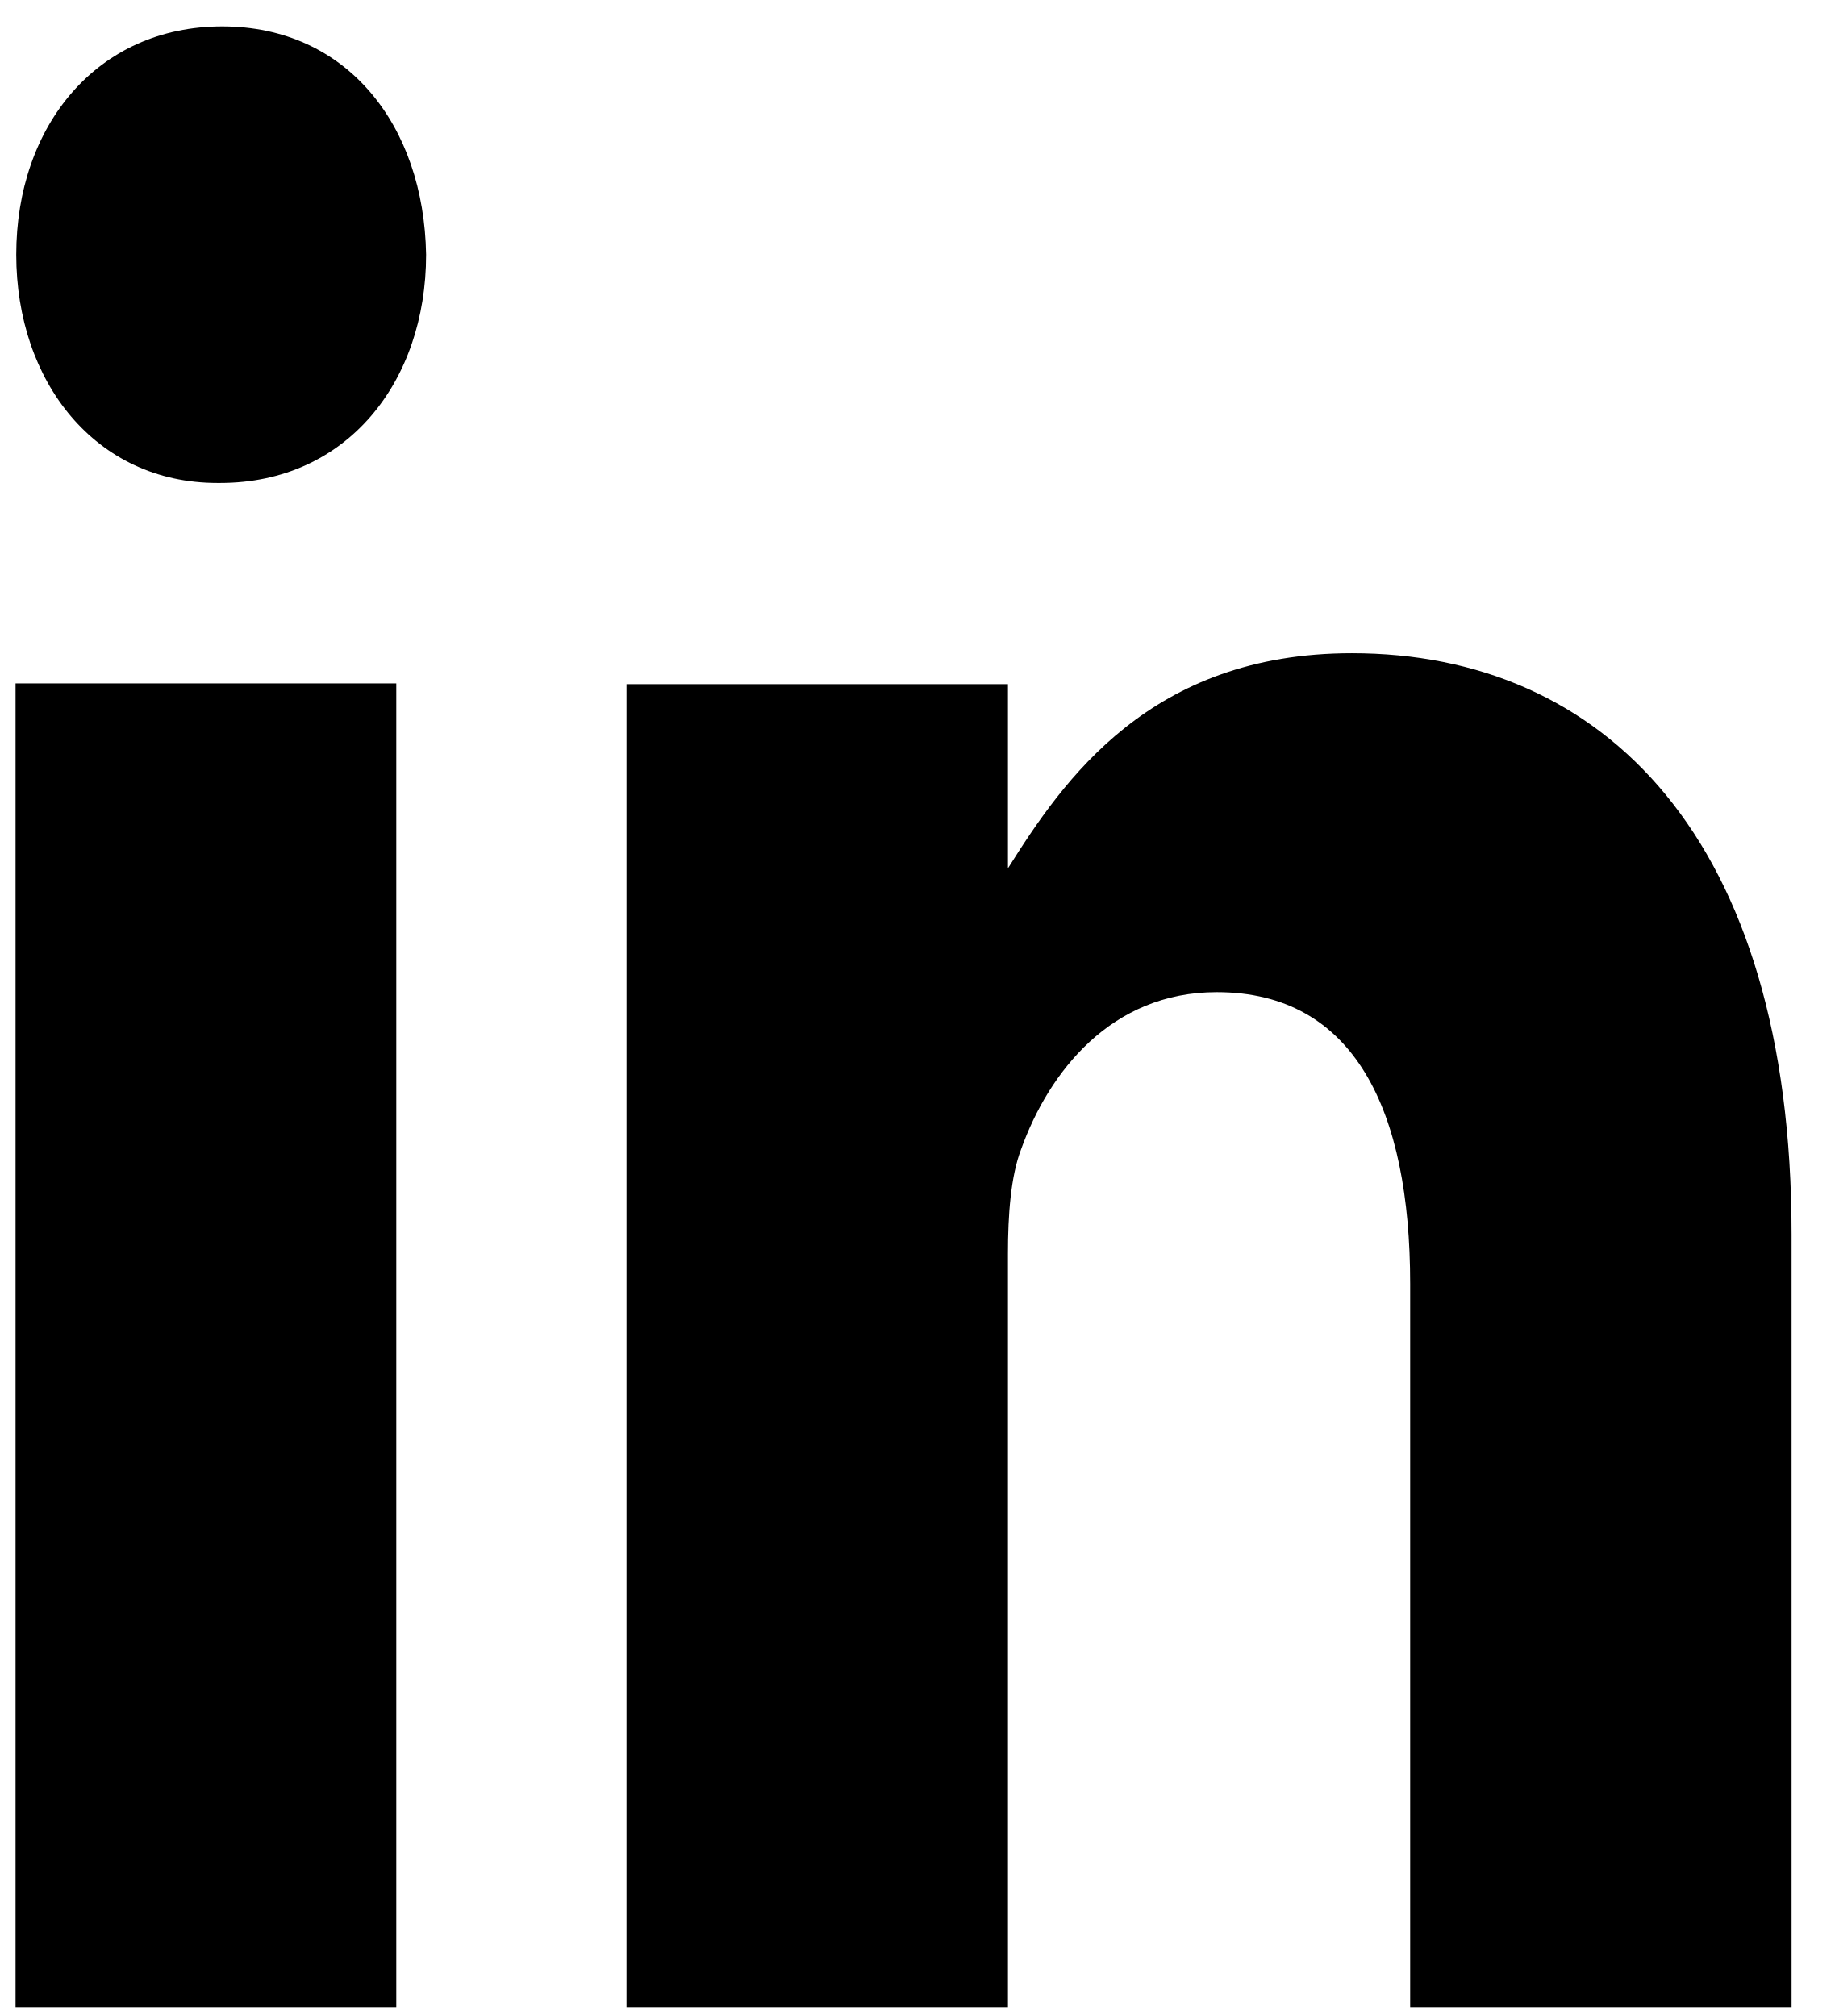
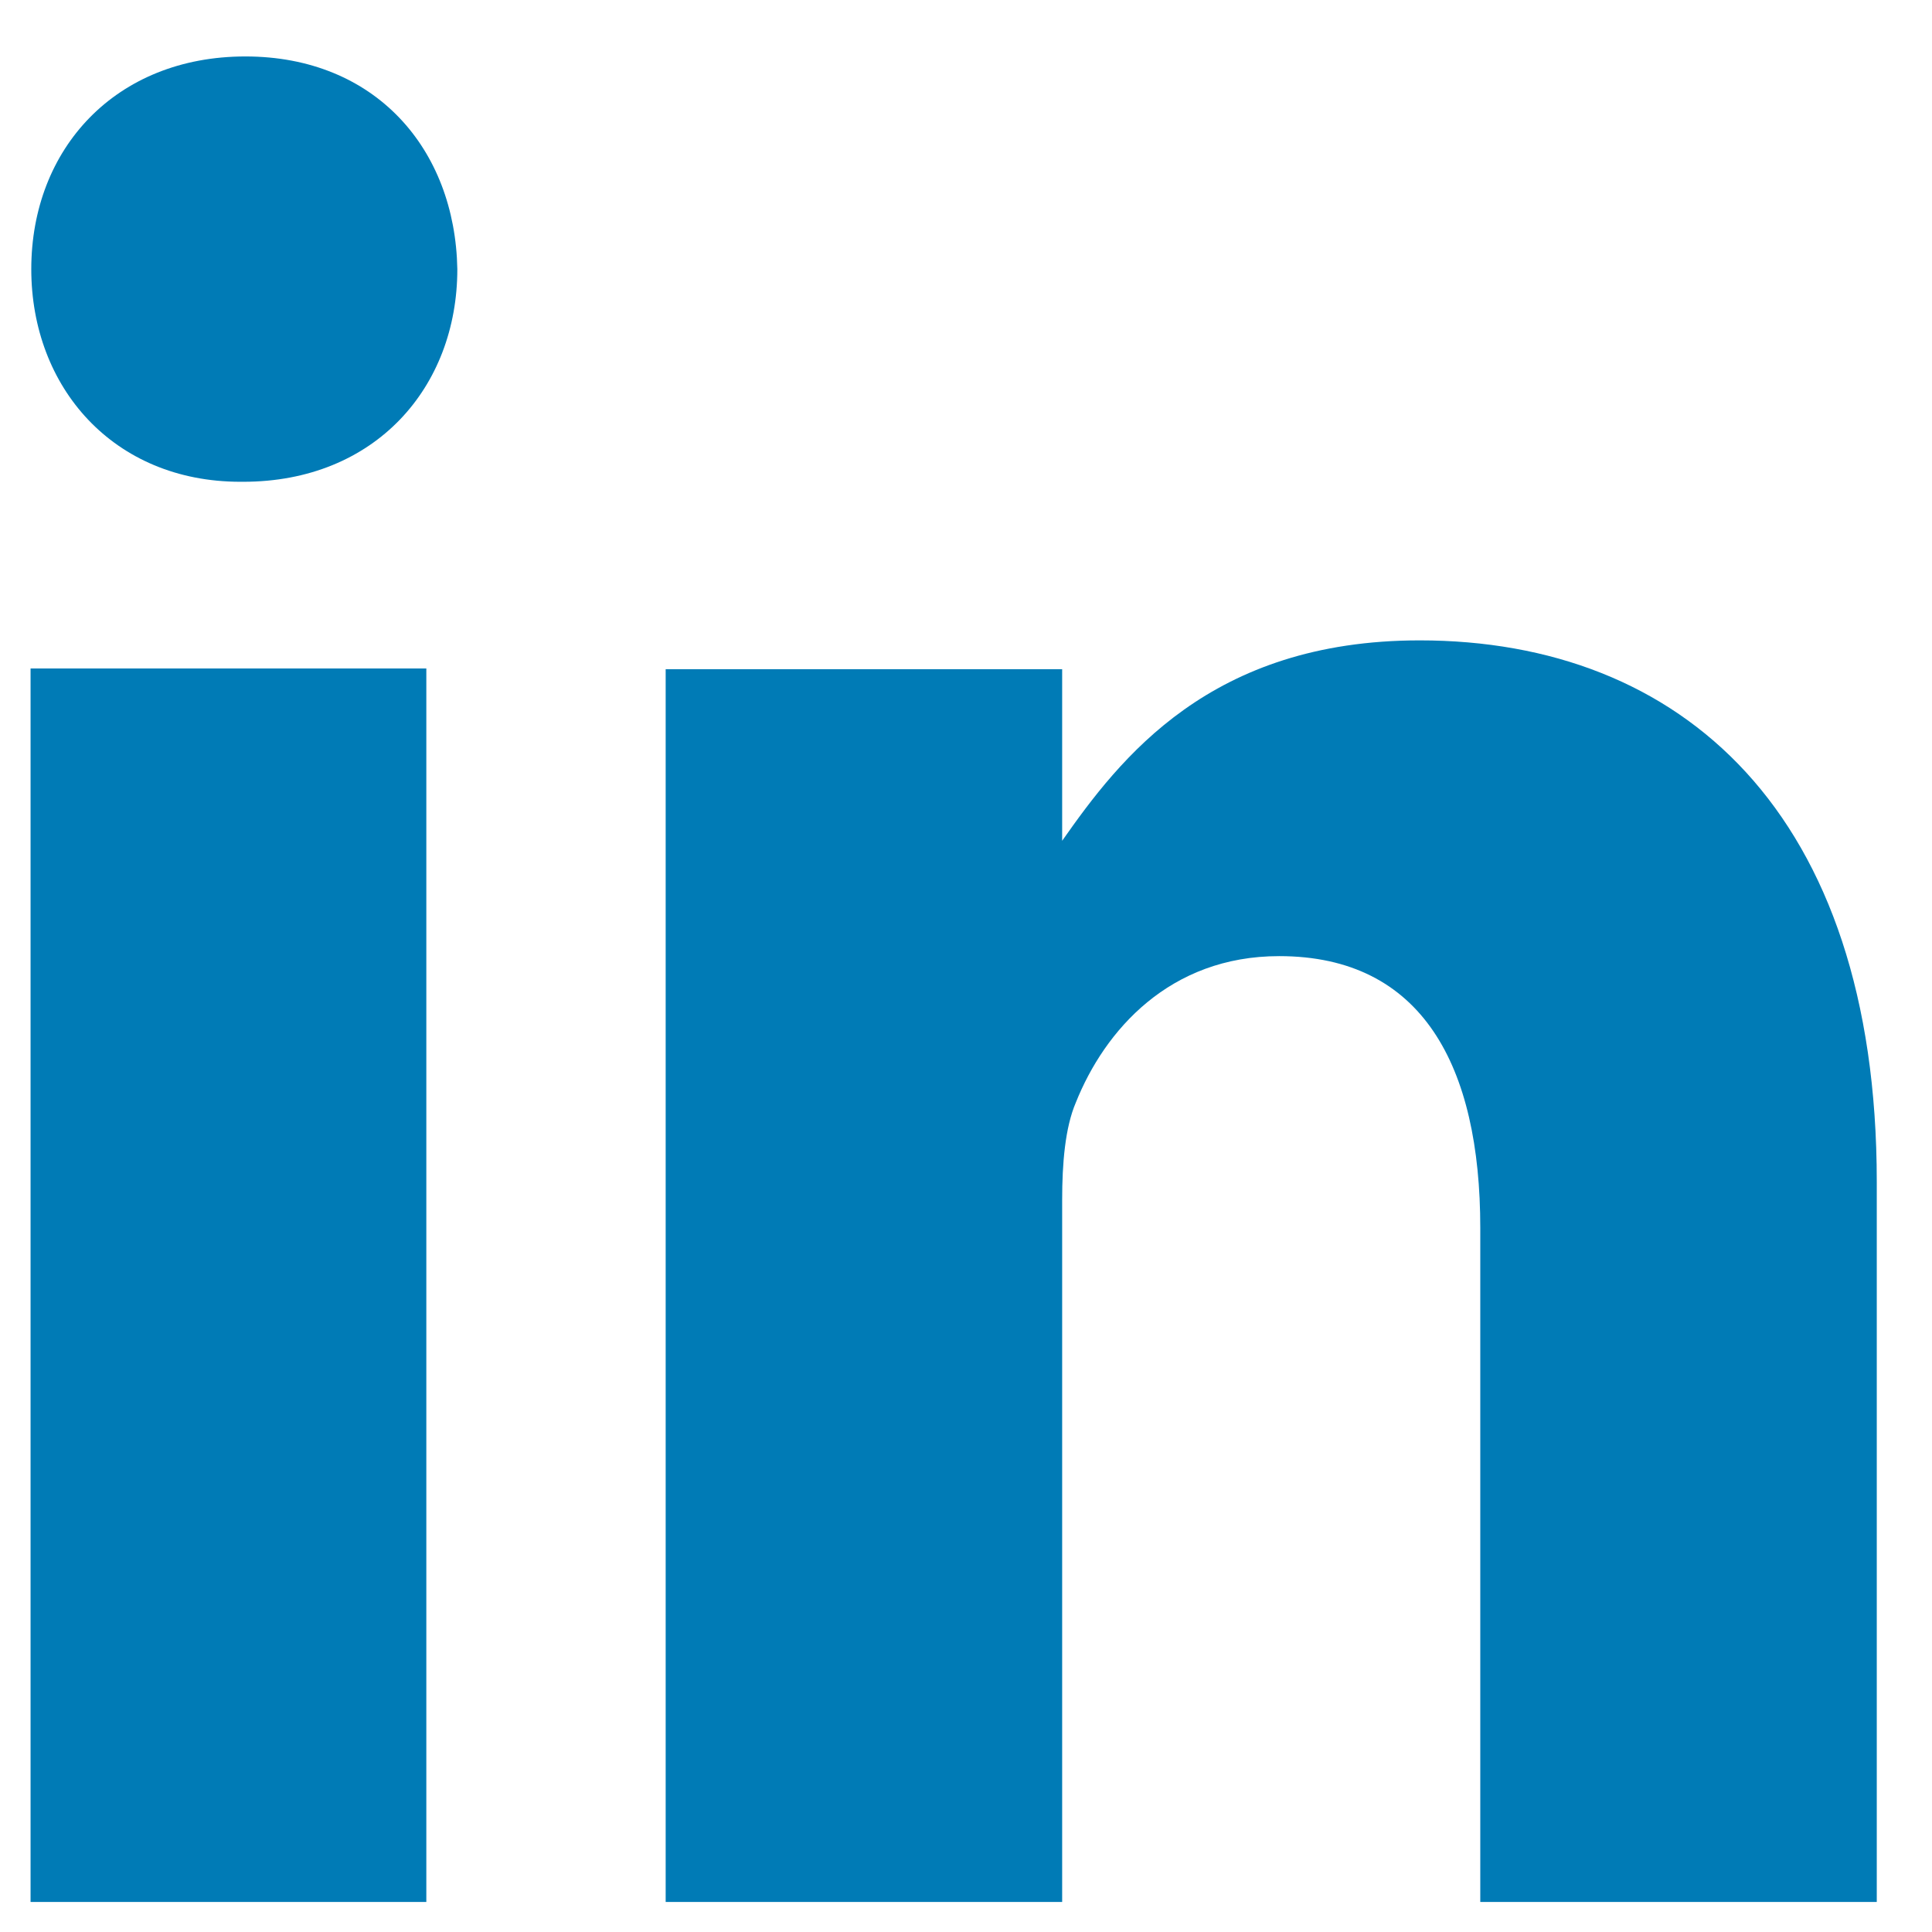
- <svg xmlns="http://www.w3.org/2000/svg" version="1.1" id="Layer_1" x="0px" y="0px" width="464" height="510" viewBox="0 0 464 510" xml:space="preserve">
+ <svg xmlns="http://www.w3.org/2000/svg" version="1.1" id="Layer_1" x="0px" y="0px" width="268" height="268" viewBox="0 0 268 268" xml:space="preserve">
  <defs id="defs17" />
  <style type="text/css" id="style3">
	.st0{fill-rule:evenodd;clip-rule:evenodd;}
</style>
-   <g id="g5" transform="translate(0,-2)">
-     <g id="g7" transform="matrix(1.753943,0,0,1.957627,-220.3954,-241.8983)">
-       <path class="st0" d="M 182.8,384 V 212.9 H 127.9 V 384 h 54.9 l 0,0 z M 157.4,187 c 18.3,0 29.7,-13.1 29.7,-29.5 -0.3,-16.7 -11.4,-29.5 -29.4,-29.5 -18,0 -29.7,12.8 -29.7,29.5 0,16.4 11.4,29.5 29,29.5 h 0.4 l 0,0 z" id="path9" style="fill-rule:evenodd" />
-       <path class="st0" d="M 320.6,209 C 291.5,209 279,225.4 271,236.8 V 213 h -55 v 171 h 55 v -97.4 c 0,-5 0.4,-10 1.9,-13.5 4,-10 13,-20.3 28.2,-20.3 19.9,0 27.9,15.3 27.9,37.7 V 384 h 55 V 284.1 C 384,232.8 356.8,209 320.6,209 z" id="path11" style="fill-rule:evenodd" />
+   <g id="g5" transform="translate(0,-244)">
+     <g id="g7" style="fill:#007bb6;fill-opacity:1" transform="translate(-123.661,123.8305)">
+       <path class="st0" d="M 182.8,384 V 212.9 H 127.9 V 384 h 54.9 l 0,0 z M 157.4,187 c 18.3,0 29.7,-13.1 29.7,-29.5 -0.3,-16.7 -11.4,-29.5 -29.4,-29.5 -18,0 -29.7,12.8 -29.7,29.5 0,16.4 11.4,29.5 29,29.5 h 0.4 l 0,0 z" id="path9" style="fill:#007bb6;fill-opacity:1;fill-rule:evenodd" />
+       <path class="st0" d="M 320.6,209 C 291.5,209 279,225.4 271,236.8 V 213 h -55 v 171 h 55 v -97.4 c 0,-5 0.4,-10 1.9,-13.5 4,-10 13,-20.3 28.2,-20.3 19.9,0 27.9,15.3 27.9,37.7 V 384 h 55 V 284.1 C 384,232.8 356.8,209 320.6,209 z" id="path11" style="fill:#007bb6;fill-opacity:1;fill-rule:evenodd" />
    </g>
  </g>
</svg>
